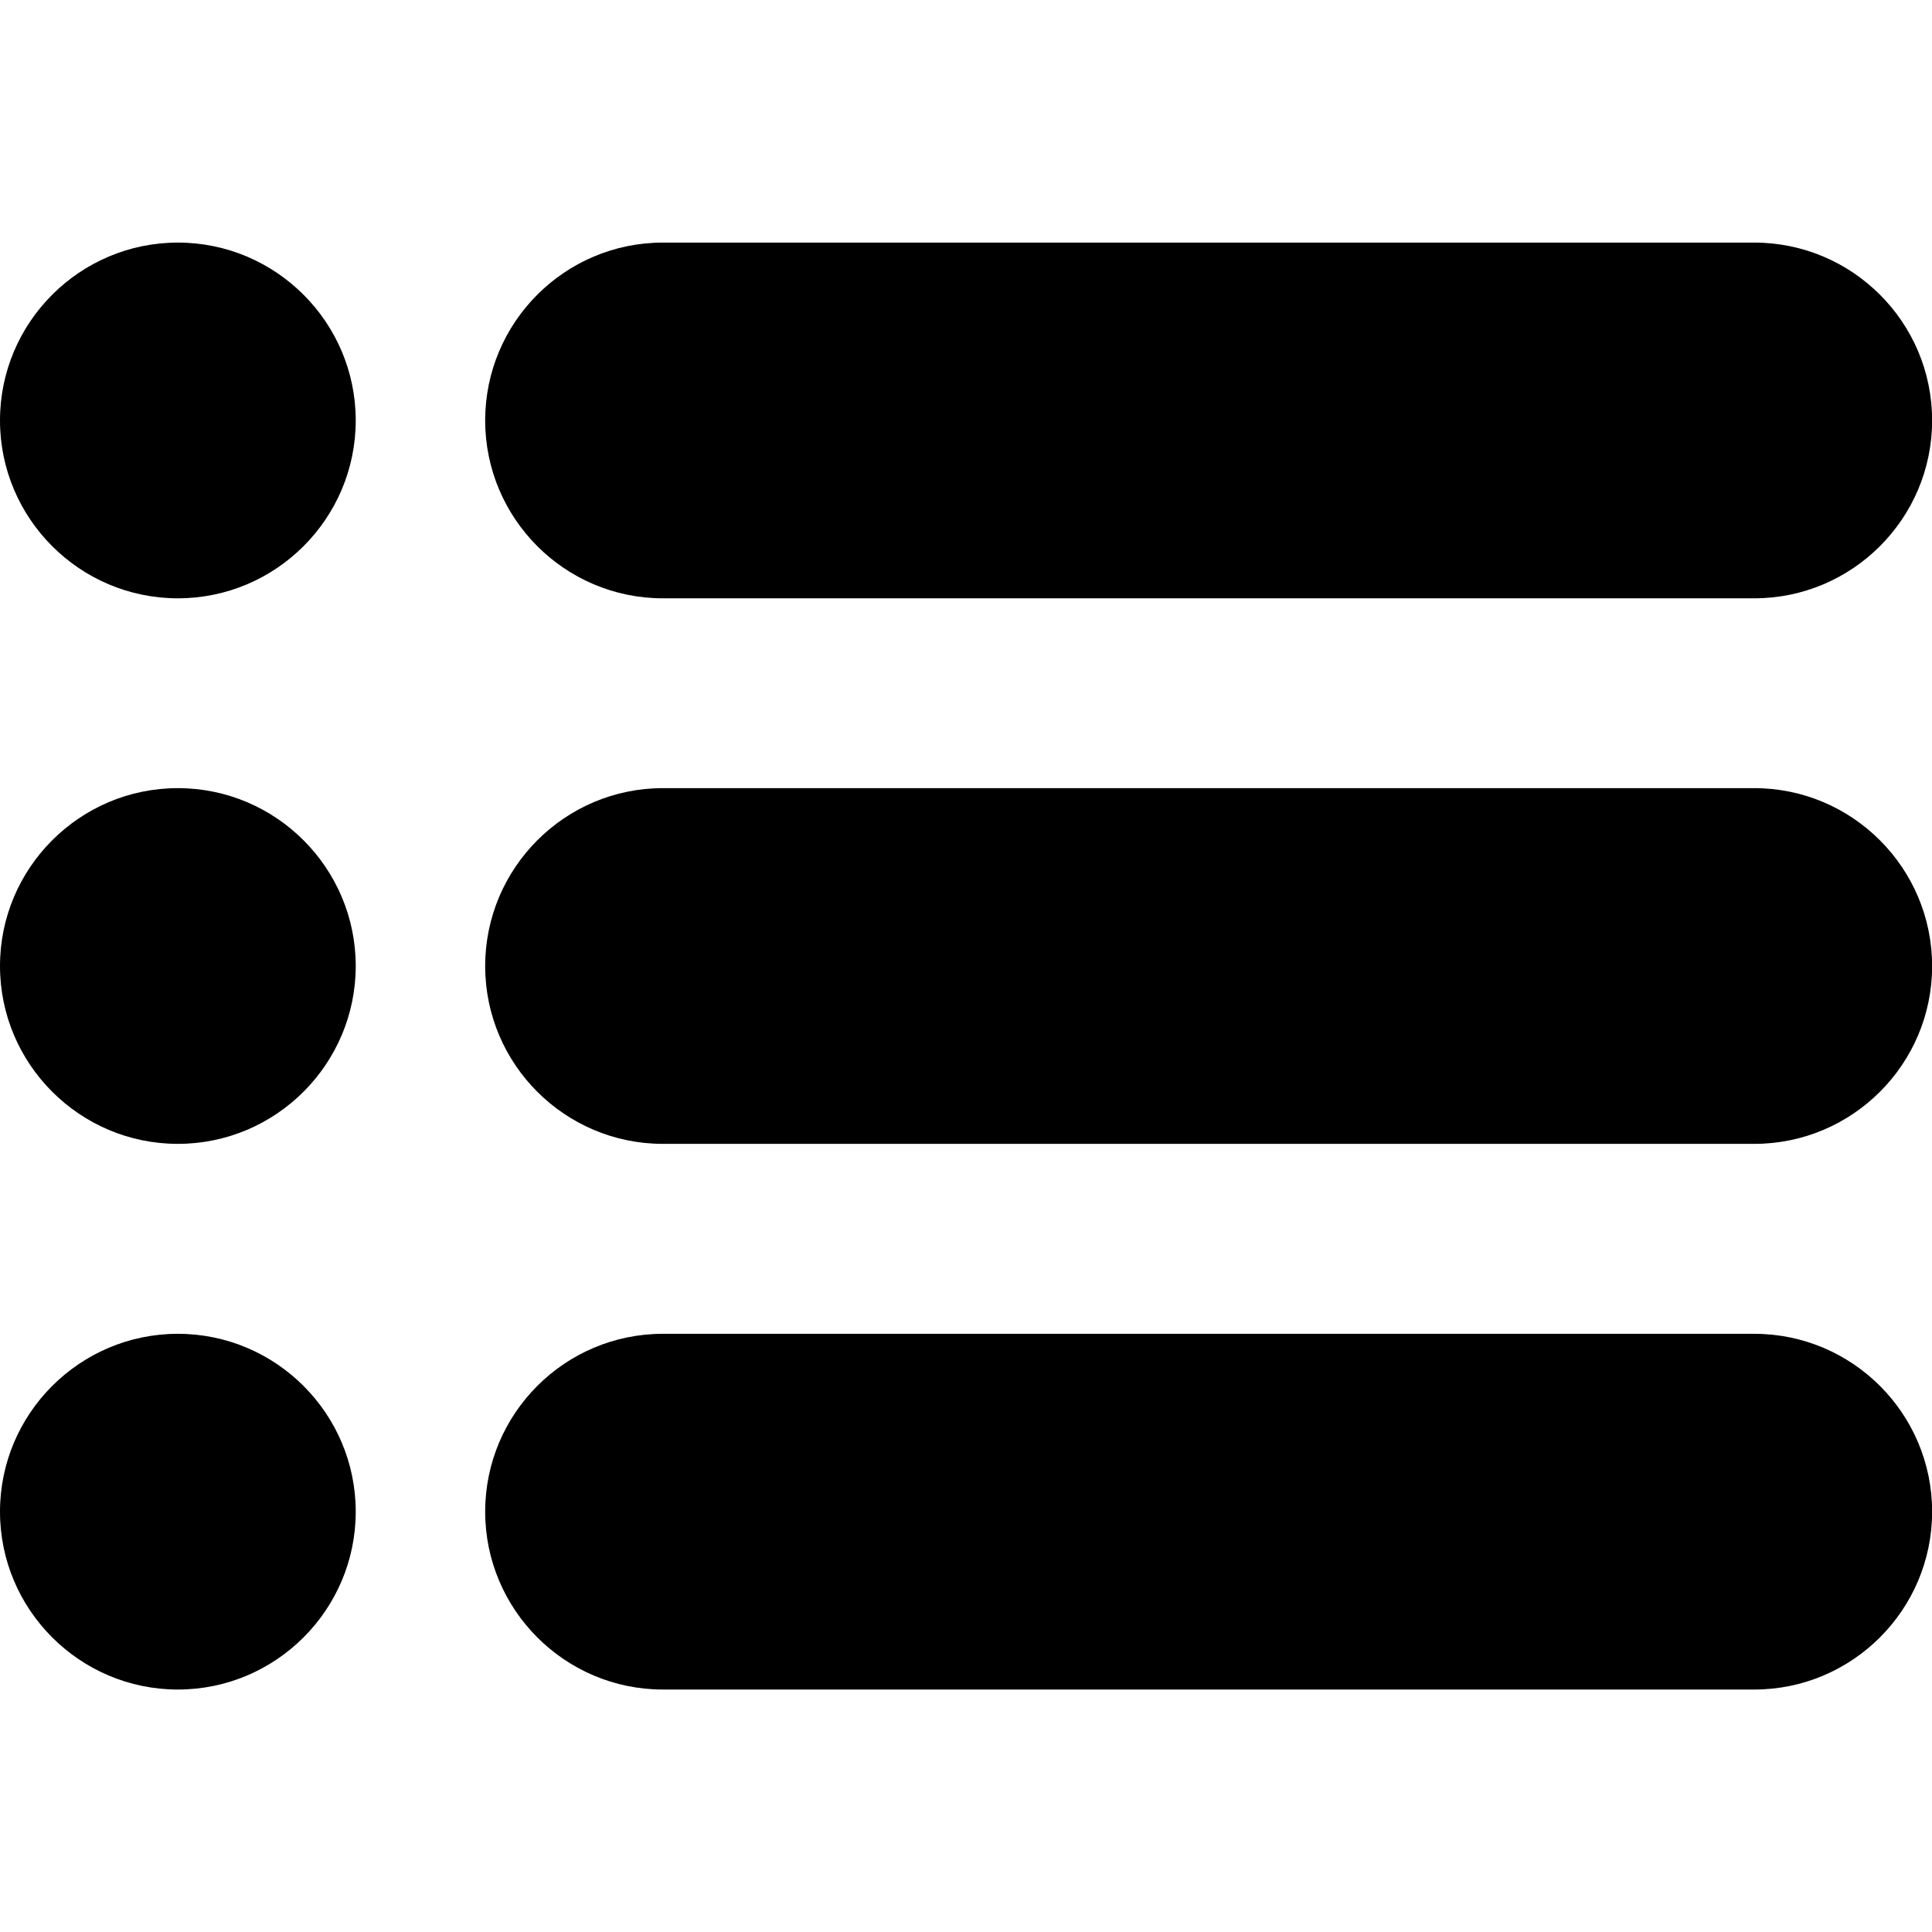
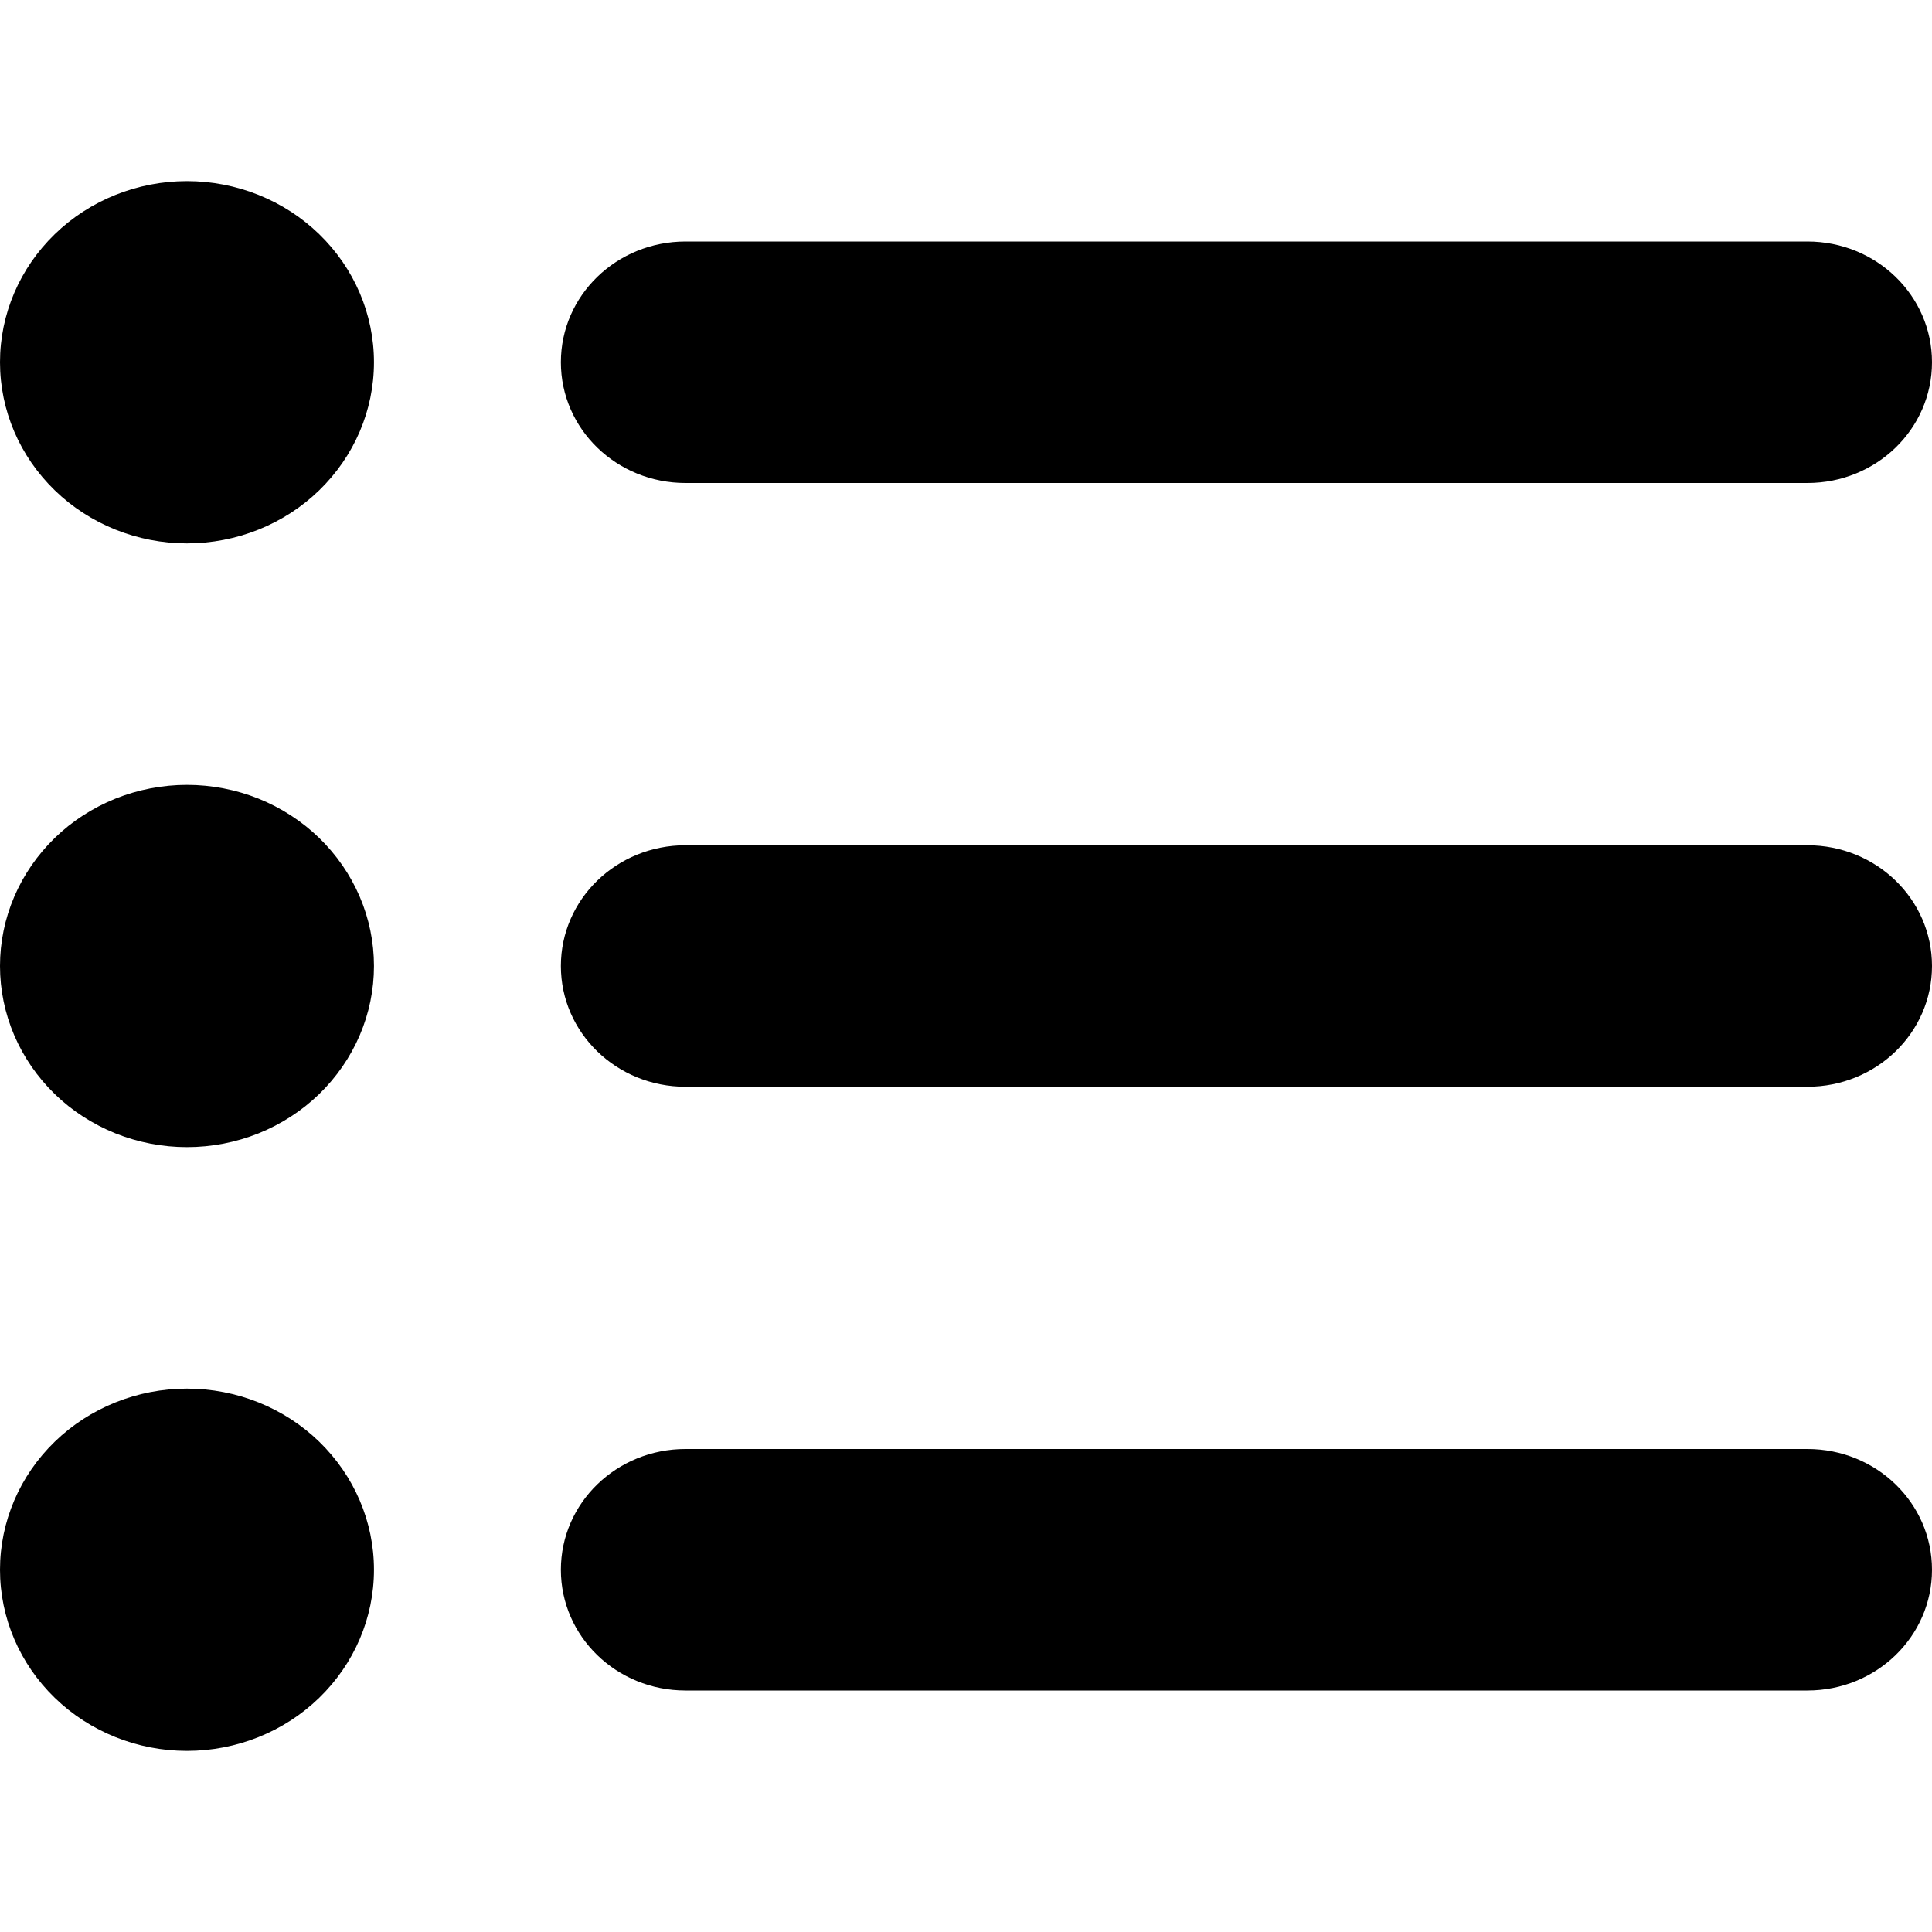
<svg xmlns="http://www.w3.org/2000/svg" width="16" height="16" viewBox="0 0 16 16">
  <defs />
-   <path d="M14.528,2.009 L5.49,2.009 C4.678,2.009 4.018,2.669 4.018,3.482 C4.018,4.294 4.678,4.955 5.49,4.955 L14.528,4.955 C15.34,4.955 16.001,4.294 16.001,3.482 C16.001,2.669 15.34,2.009 14.528,2.009 Z" />
-   <path d="M1.473,2.009 C0.661,2.009 0,2.67 0,3.482 C0,4.294 0.661,4.955 1.473,4.955 C2.285,4.955 2.946,4.294 2.946,3.482 C2.946,2.67 2.285,2.009 1.473,2.009 Z" />
-   <path d="M1.473,6.527 C0.661,6.527 0,7.188 0,8 C0,8.812 0.661,9.473 1.473,9.473 C2.285,9.473 2.946,8.812 2.946,8 C2.946,7.188 2.285,6.527 1.473,6.527 Z" />
-   <path d="M1.473,11.046 C0.661,11.046 0,11.707 0,12.519 C0,13.331 0.661,13.992 1.473,13.992 C2.285,13.992 2.946,13.331 2.946,12.519 C2.946,11.707 2.285,11.046 1.473,11.046 Z" />
-   <path d="M14.528,6.527 L5.49,6.527 C4.678,6.527 4.018,7.188 4.018,8.001 C4.018,8.813 4.678,9.473 5.49,9.473 L14.528,9.473 C15.34,9.473 16.001,8.813 16.001,8.001 C16.001,7.188 15.34,6.527 14.528,6.527 Z" />
-   <path d="M14.528,11.046 L5.49,11.046 C4.678,11.046 4.018,11.706 4.018,12.519 C4.018,13.331 4.678,13.992 5.49,13.992 L14.528,13.992 C15.34,13.992 16.001,13.331 16.001,12.519 C16.001,11.706 15.34,11.046 14.528,11.046 Z" />
+   <path d="M1.548,4.5 C1.959,4.5 2.353,4.342 2.643,4.061 C2.934,3.779 3.097,3.398 3.097,3 C3.097,2.602 2.934,2.221 2.643,1.939 C2.353,1.658 1.959,1.5 1.548,1.5 C1.138,1.5 0.744,1.658 0.454,1.939 C0.163,2.221 0,2.602 0,3 C0,3.398 0.163,3.779 0.454,4.061 C0.744,4.342 1.138,4.5 1.548,4.5 Z M5.677,2 C5.106,2 4.645,2.447 4.645,3 C4.645,3.553 5.106,4 5.677,4 L14.968,4 C15.539,4 16,3.553 16,3 C16,2.447 15.539,2 14.968,2 L5.677,2 Z M5.677,7 C5.106,7 4.645,7.447 4.645,8 C4.645,8.553 5.106,9 5.677,9 L14.968,9 C15.539,9 16,8.553 16,8 C16,7.447 15.539,7 14.968,7 L5.677,7 Z M5.677,12 C5.106,12 4.645,12.447 4.645,13 C4.645,13.553 5.106,14 5.677,14 L14.968,14 C15.539,14 16,13.553 16,13 C16,12.447 15.539,12 14.968,12 L5.677,12 Z M1.548,14.5 C1.959,14.5 2.353,14.342 2.643,14.061 C2.934,13.779 3.097,13.398 3.097,13 C3.097,12.602 2.934,12.221 2.643,11.939 C2.353,11.658 1.959,11.5 1.548,11.5 C1.138,11.5 0.744,11.658 0.454,11.939 C0.163,12.221 0,12.602 0,13 C0,13.398 0.163,13.779 0.454,14.061 C0.744,14.342 1.138,14.5 1.548,14.5 Z M3.097,8 C3.097,7.803 3.057,7.608 2.979,7.426 C2.901,7.244 2.787,7.079 2.643,6.939 C2.499,6.8 2.329,6.69 2.141,6.614 C1.953,6.539 1.752,6.5 1.548,6.5 C1.345,6.5 1.144,6.539 0.956,6.614 C0.768,6.69 0.597,6.8 0.454,6.939 C0.31,7.079 0.196,7.244 0.118,7.426 C0.04,7.608 0,7.803 0,8 C0,8.197 0.04,8.392 0.118,8.574 C0.196,8.756 0.31,8.921 0.454,9.061 C0.597,9.2 0.768,9.31 0.956,9.386 C1.144,9.461 1.345,9.5 1.548,9.5 C1.752,9.5 1.953,9.461 2.141,9.386 C2.329,9.31 2.499,9.2 2.643,9.061 C2.787,8.921 2.901,8.756 2.979,8.574 C3.057,8.392 3.097,8.197 3.097,8 Z" />
</svg>
